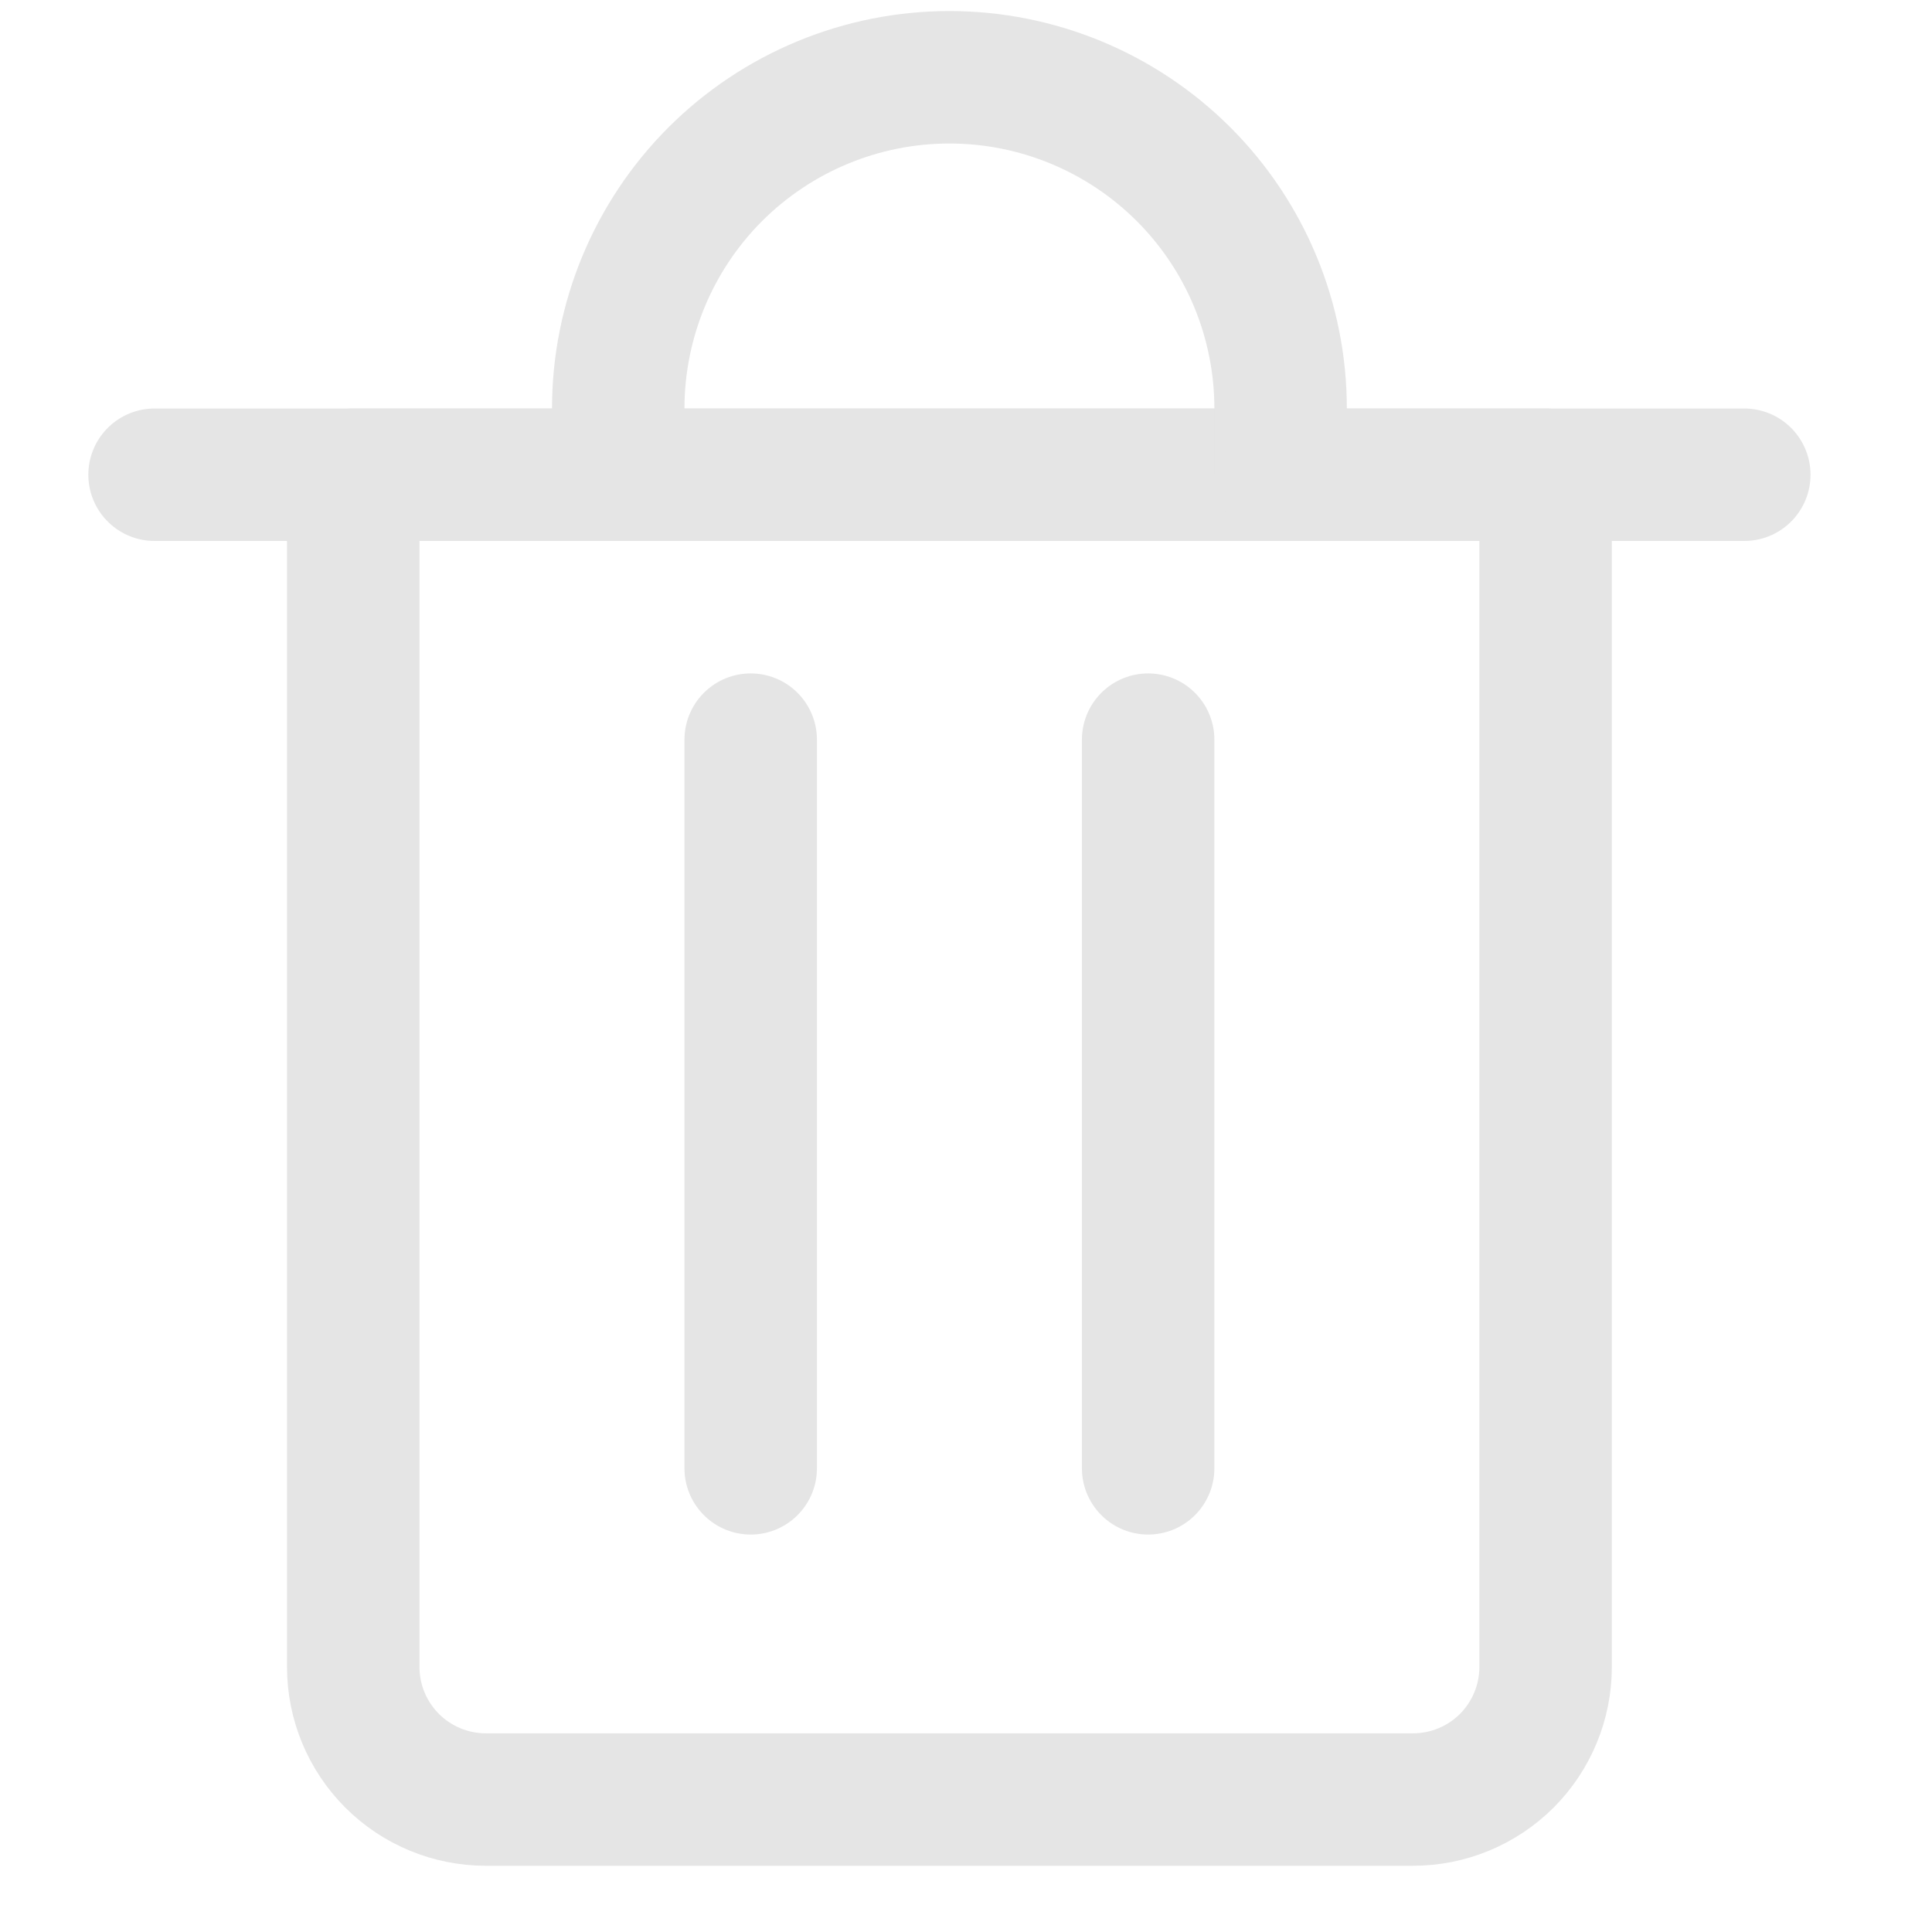
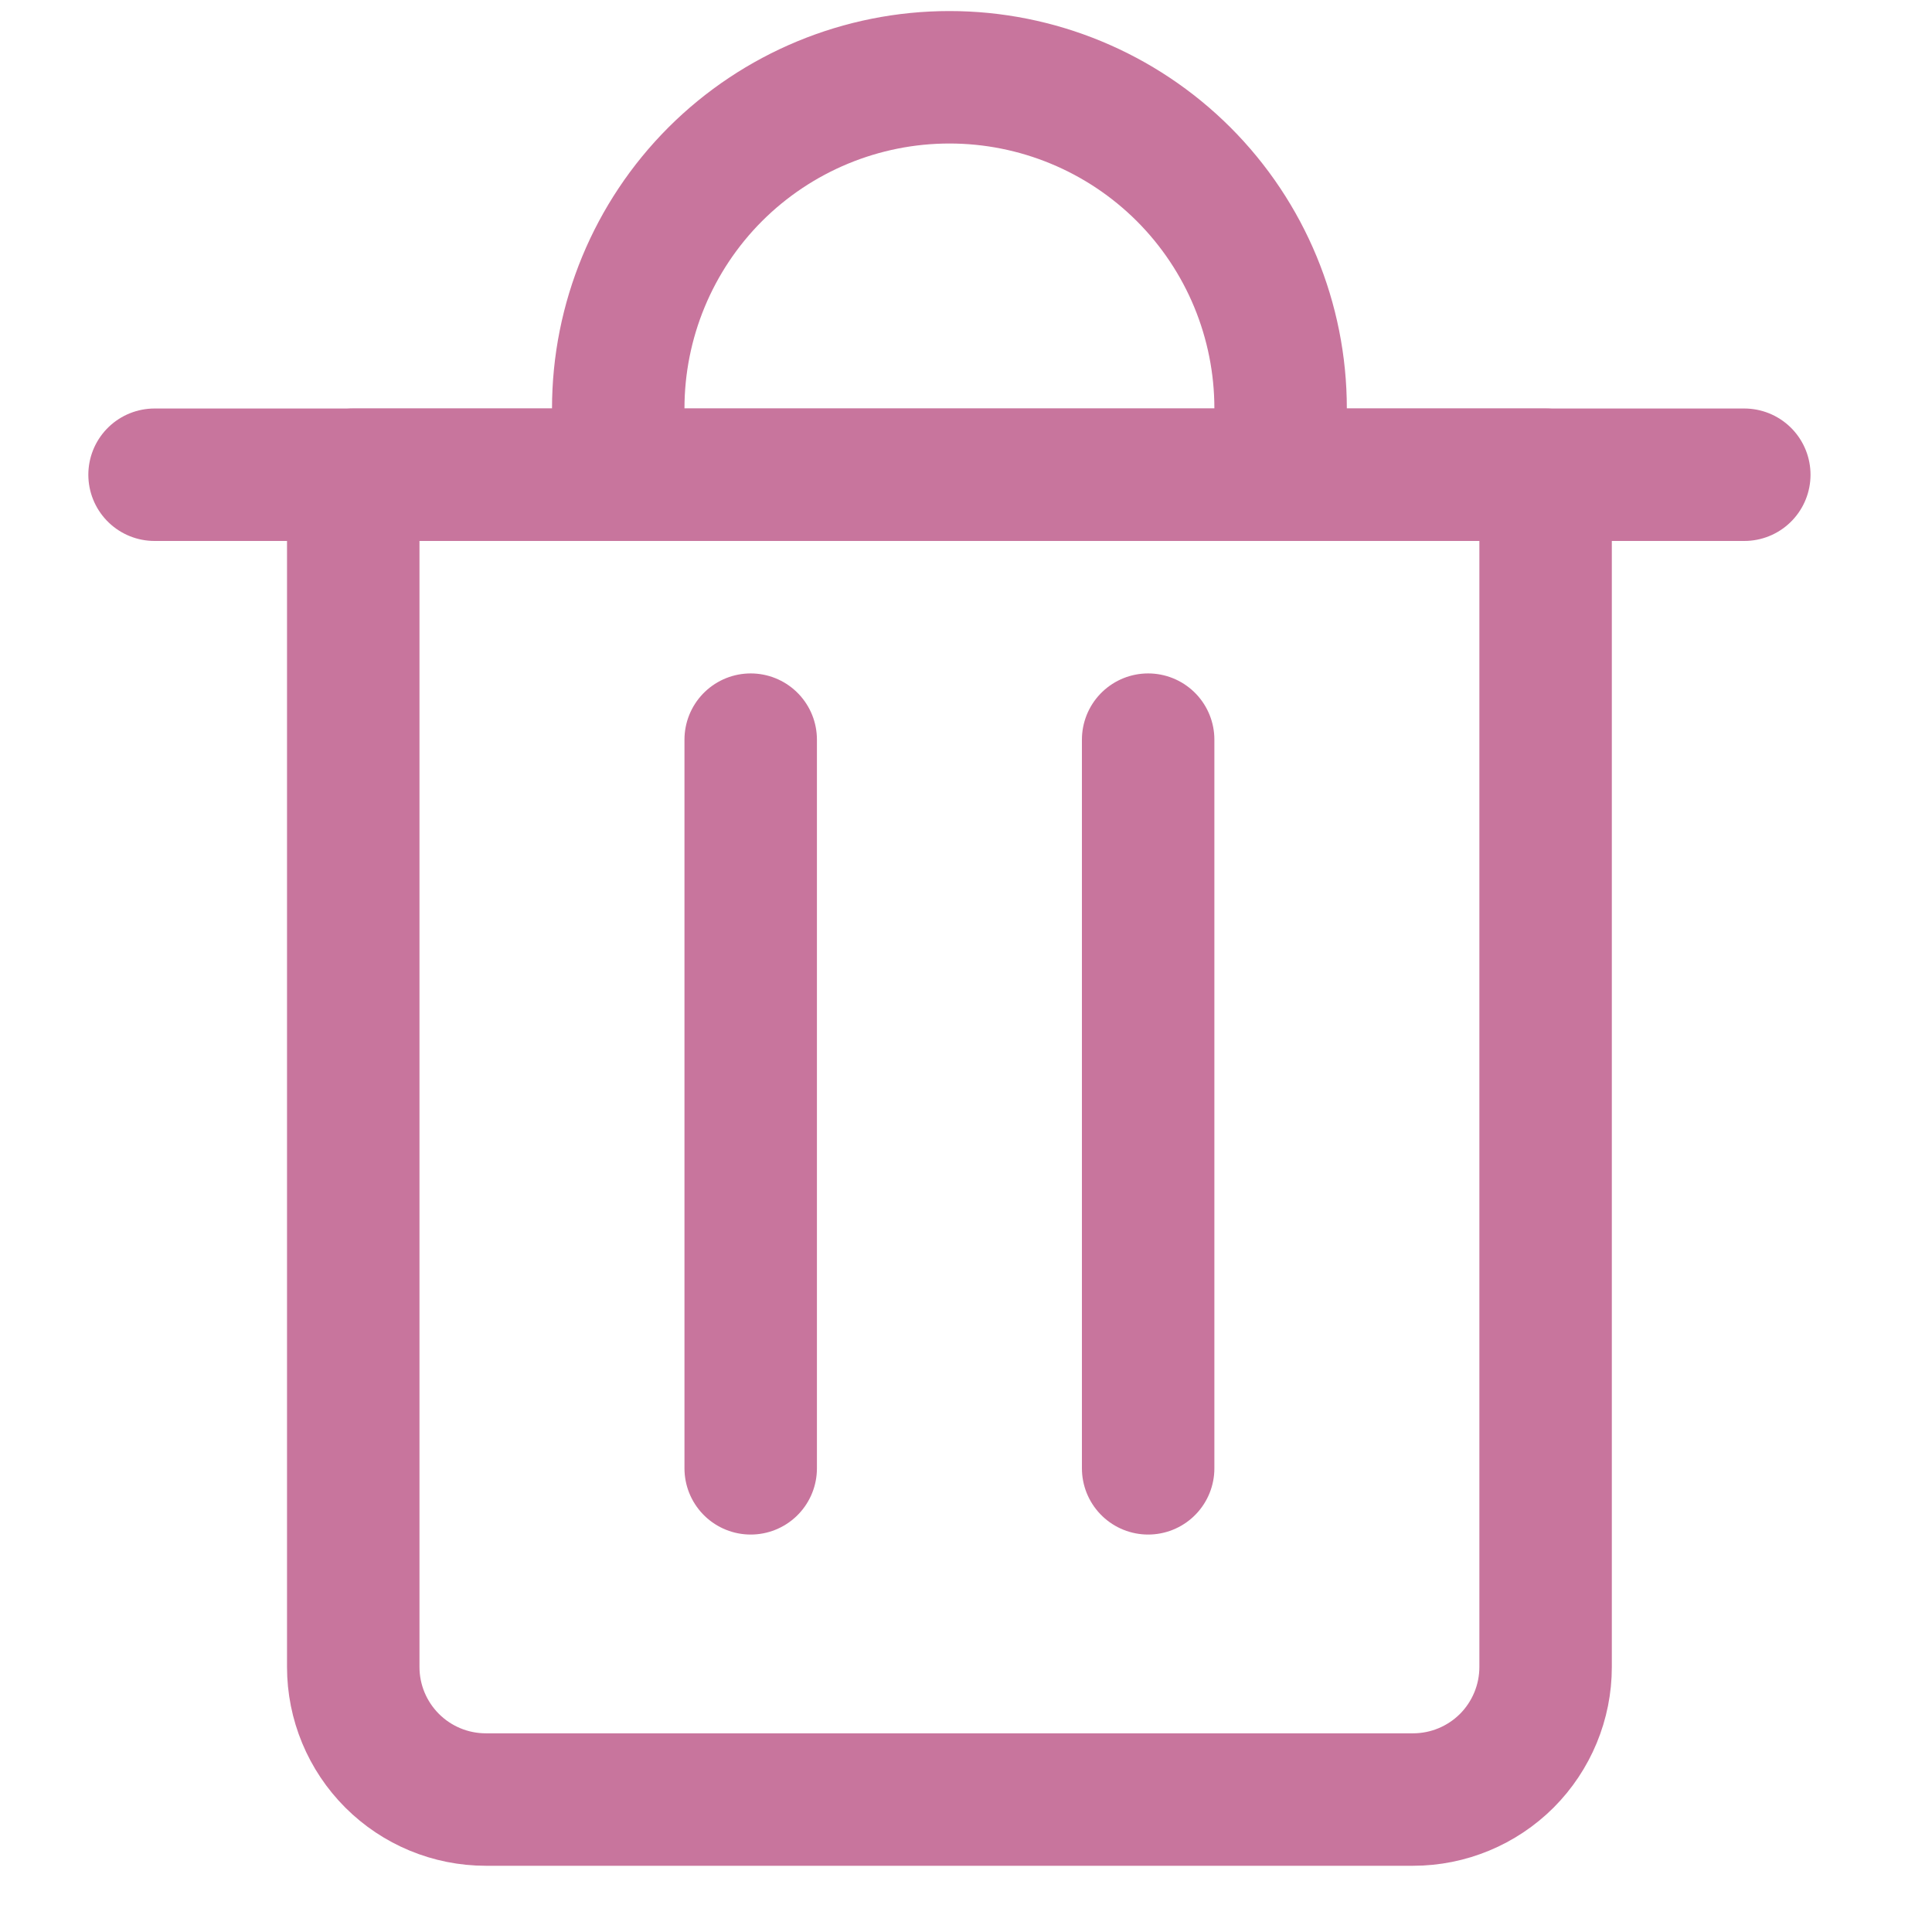
<svg xmlns="http://www.w3.org/2000/svg" width="20" height="20" viewBox="0 0 23 25" fill="none">
-   <path d="M1 6.143H21.571" stroke="#E5E5E5" stroke-width="1.714" stroke-linecap="round" stroke-linejoin="round" />
-   <path d="M3.571 6.143H19V21.571C19 22.026 18.819 22.462 18.498 22.784C18.176 23.105 17.74 23.286 17.286 23.286H5.286C4.831 23.286 4.395 23.105 4.074 22.784C3.752 22.462 3.571 22.026 3.571 21.571V6.143Z" stroke="#E5E5E5" stroke-width="1.714" stroke-linecap="round" stroke-linejoin="round" />
-   <path d="M7 6.143V5.286C7 4.149 7.452 3.059 8.255 2.255C9.059 1.452 10.149 1 11.286 1C12.422 1 13.512 1.452 14.316 2.255C15.12 3.059 15.571 4.149 15.571 5.286V6.143" stroke="#E5E5E5" stroke-width="1.714" stroke-linecap="round" stroke-linejoin="round" />
-   <path d="M8.714 9.571V19" stroke="#E5E5E5" stroke-width="1.714" stroke-linecap="round" stroke-linejoin="round" />
-   <path d="M13.857 9.571V19" stroke="#E5E5E5" stroke-width="1.714" stroke-linecap="round" stroke-linejoin="round" />
+   <path d="M1 6.143H21.571" stroke="#c8759d" stroke-width="1.714" stroke-linecap="round" stroke-linejoin="round" />
+   <path d="M3.571 6.143H19V21.571C19 22.026 18.819 22.462 18.498 22.784C18.176 23.105 17.74 23.286 17.286 23.286H5.286C4.831 23.286 4.395 23.105 4.074 22.784C3.752 22.462 3.571 22.026 3.571 21.571V6.143Z" stroke="#c8759d" stroke-width="1.714" stroke-linecap="round" stroke-linejoin="round" />
+   <path d="M7 6.143V5.286C7 4.149 7.452 3.059 8.255 2.255C9.059 1.452 10.149 1 11.286 1C12.422 1 13.512 1.452 14.316 2.255C15.12 3.059 15.571 4.149 15.571 5.286V6.143" stroke="#c8759d" stroke-width="1.714" stroke-linecap="round" stroke-linejoin="round" />
+   <path d="M8.714 9.571V19" stroke="#c8759d" stroke-width="1.714" stroke-linecap="round" stroke-linejoin="round" />
+   <path d="M13.857 9.571V19" stroke="#c8759d" stroke-width="1.714" stroke-linecap="round" stroke-linejoin="round" />
</svg>
